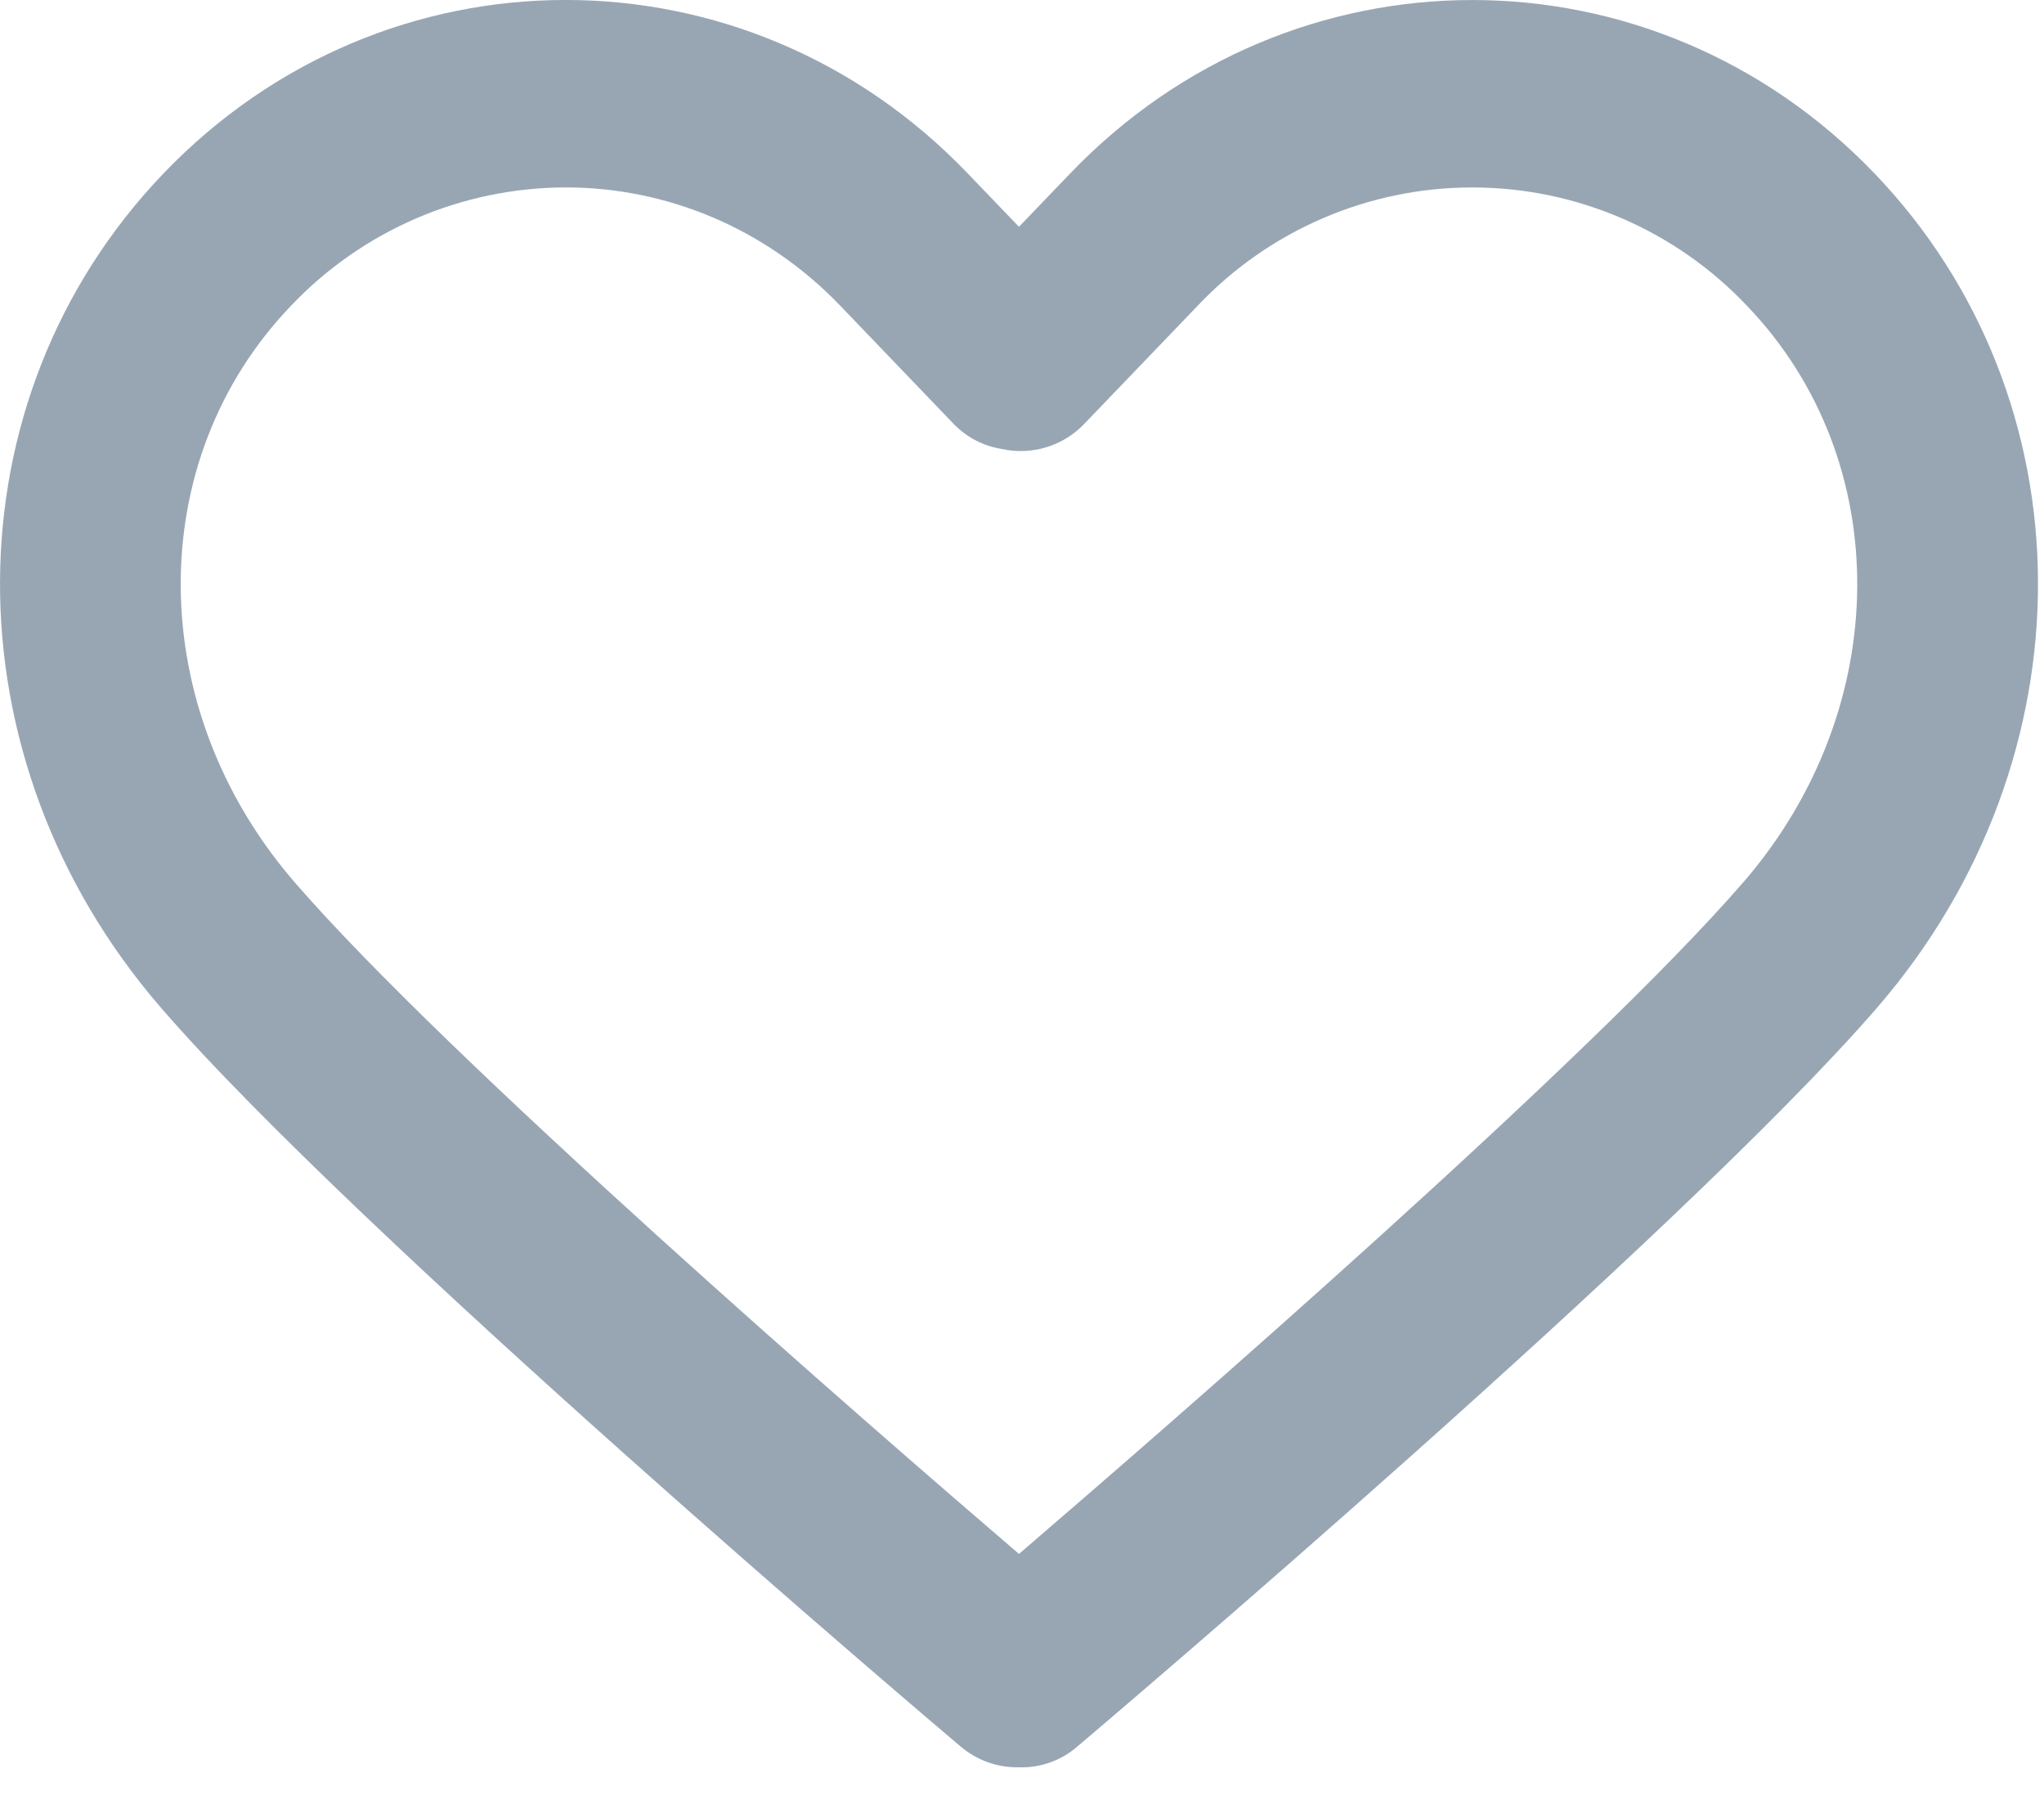
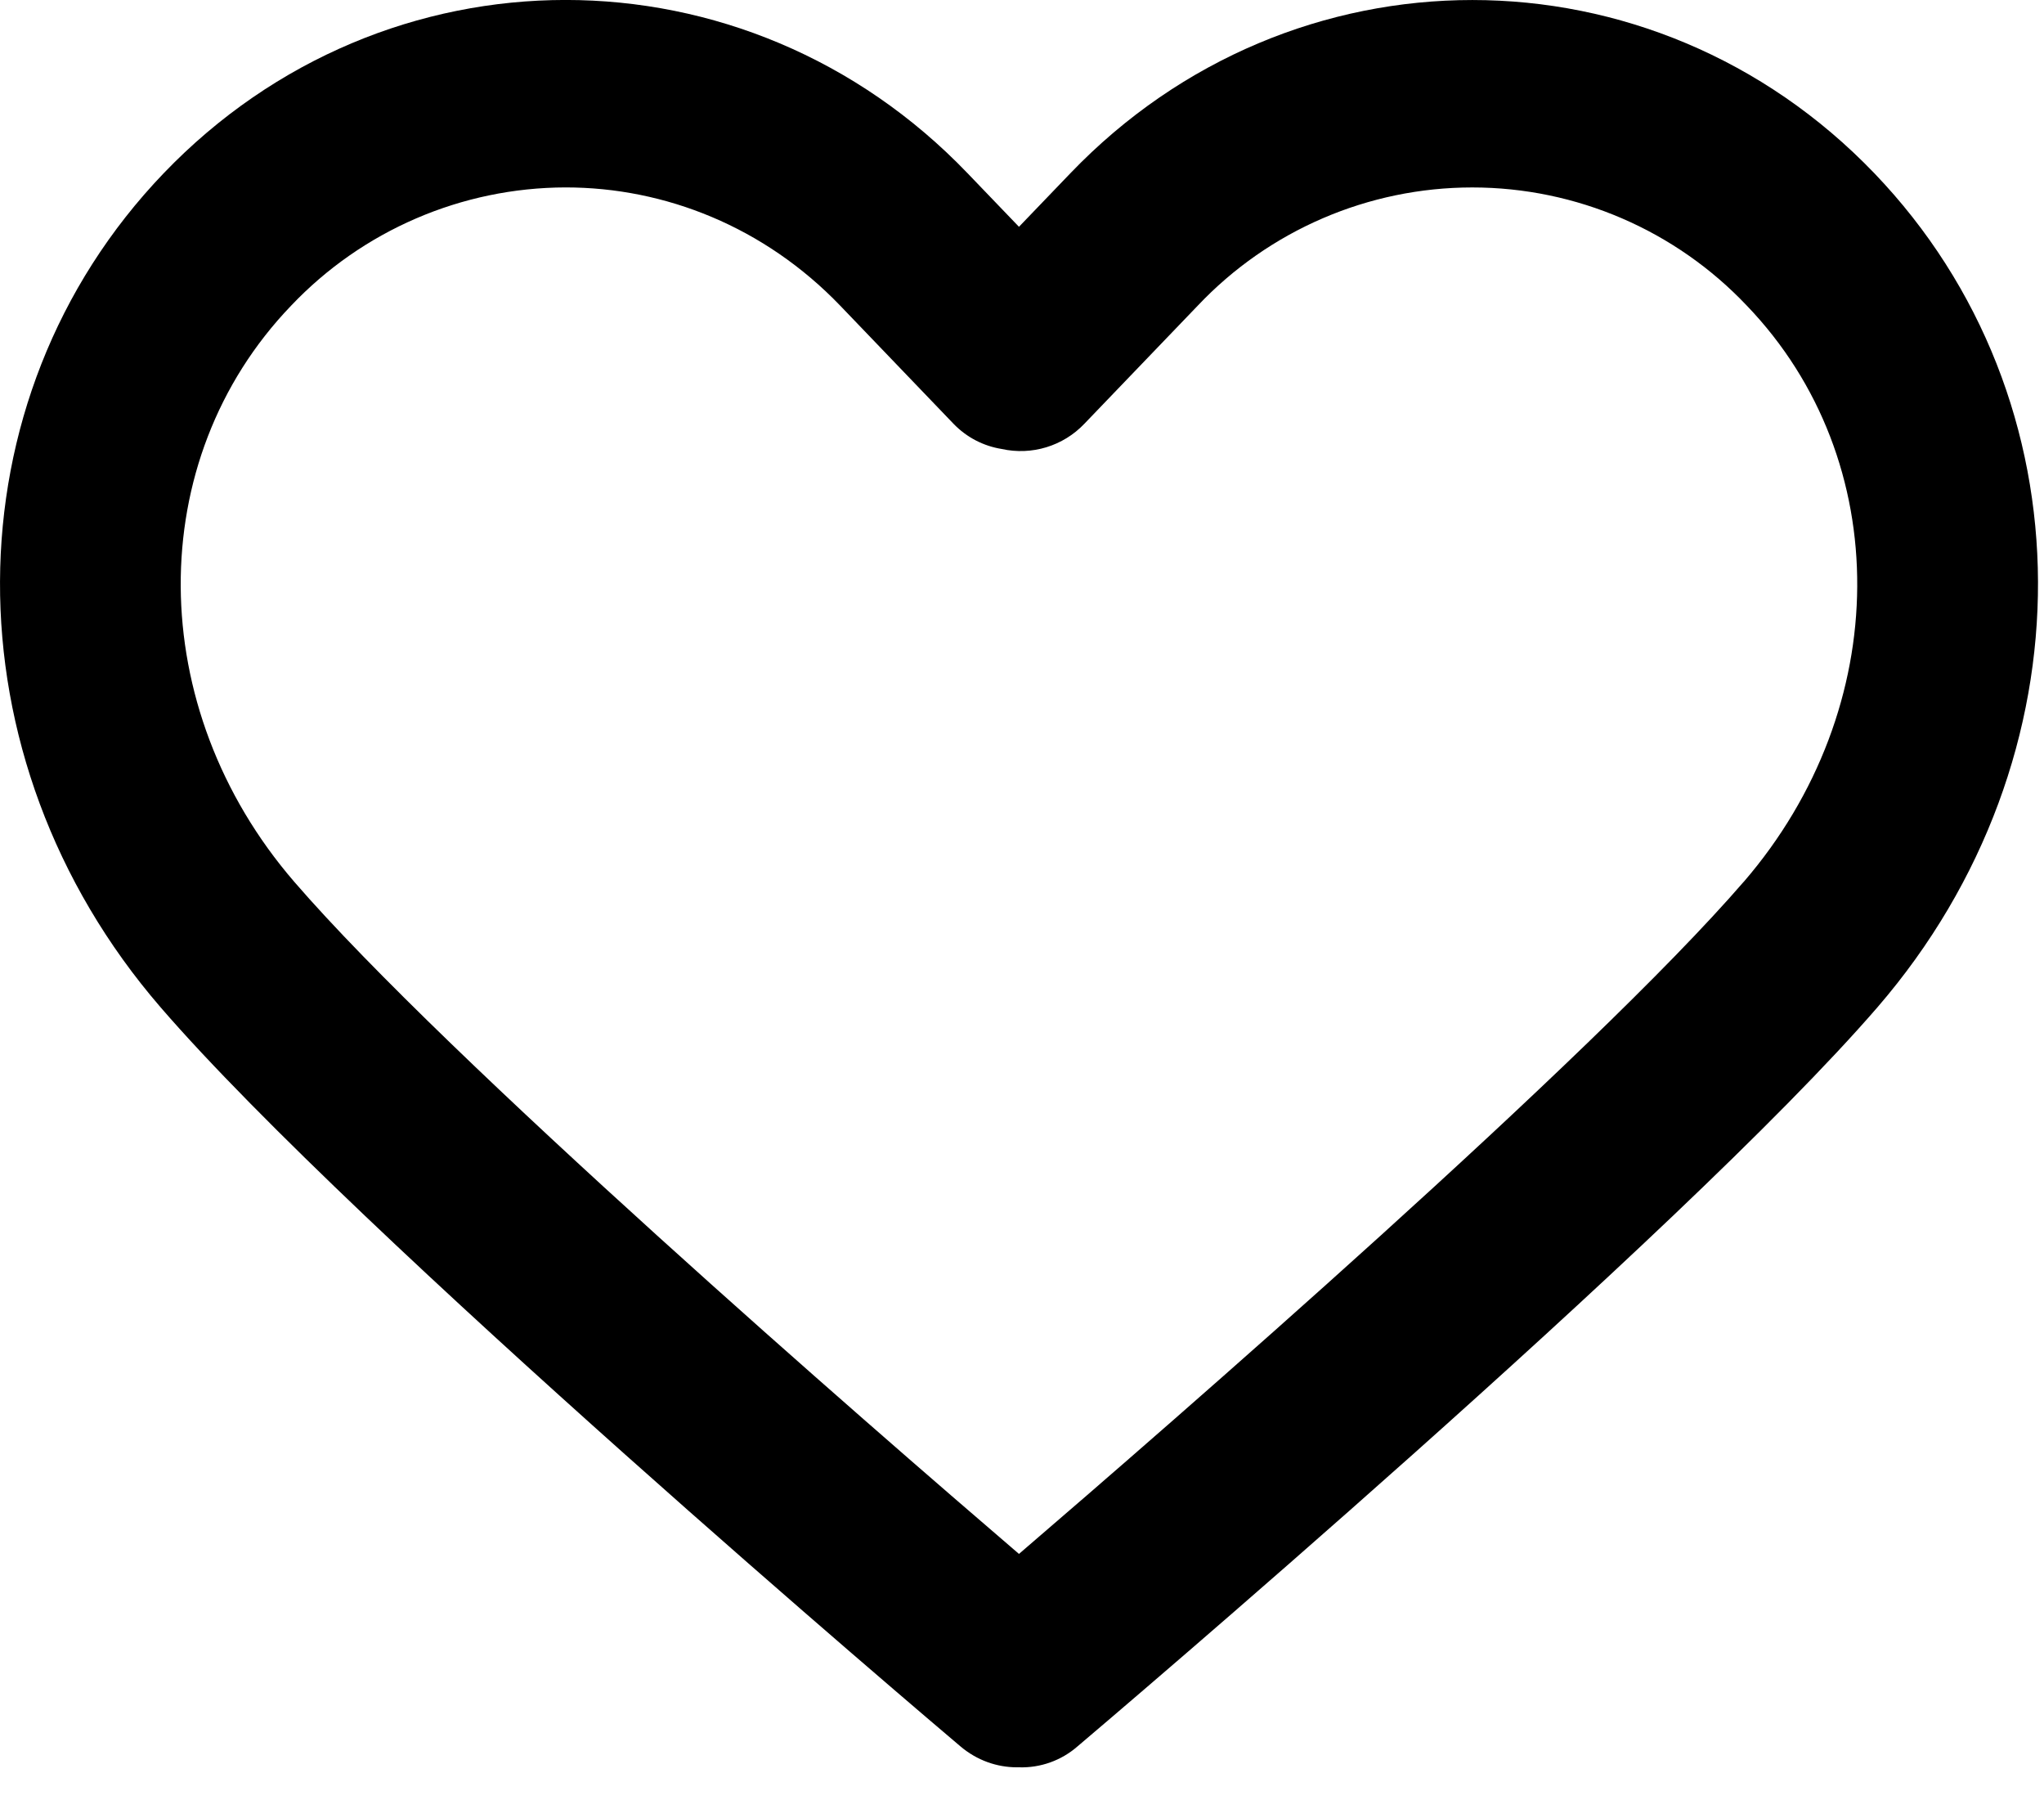
- <svg xmlns="http://www.w3.org/2000/svg" width="27" height="24" viewBox="0 0 27 24" fill="none">
-   <path d="M24.758 2.287c-2.928-3.049-7.691-3.049-10.618 0l-.68.708-.68-.708c-2.926-3.05-7.69-3.05-10.617 0C-.704 5.274-.723 10.01 2.12 13.301c2.593 3.002 10.24 9.486 10.565 9.76.22.187.485.278.749.278h.026a1.12 1.12 0 00.774-.277c.325-.275 7.973-6.76 10.567-9.761 2.843-3.292 2.824-8.027-.043-11.014zm-1.724 9.357c-2.022 2.34-7.58 7.165-9.574 8.877-1.996-1.711-7.552-6.536-9.573-8.876-1.983-2.296-2.002-5.567-.043-7.607a5.013 5.013 0 013.628-1.563c1.313 0 2.627.521 3.628 1.563l1.494 1.557c.178.185.402.296.637.334a1.16 1.16 0 001.094-.334l1.495-1.557a4.993 4.993 0 017.256 0c1.959 2.04 1.94 5.31-.042 7.607z" fill="#98A6B4" />
+ <svg xmlns="http://www.w3.org/2000/svg" width="27" height="24" viewBox="0 0 27 24">
+   <path class="bg" d="M24.757 2.287c-2.928-3.049-7.69-3.049-10.617 0l-.68.708-.68-.708c-2.927-3.05-7.69-3.05-10.617 0-2.867 2.987-2.886 7.722-.043 11.014 2.593 3.001 10.24 9.486 10.565 9.76.22.187.485.278.749.278h.025c.273.012.548-.085.775-.278.324-.274 7.973-6.759 10.566-9.76 2.843-3.292 2.824-8.027-.043-11.014z" fill="none" />
+   <path d="M24.758 2.287c-2.928-3.049-7.691-3.049-10.618 0l-.68.708-.68-.708c-2.926-3.05-7.69-3.05-10.617 0C-.704 5.274-.723 10.01 2.12 13.301c2.593 3.002 10.24 9.486 10.565 9.76.22.187.485.278.749.278h.026a1.12 1.12 0 00.774-.277c.325-.275 7.973-6.76 10.567-9.761 2.843-3.292 2.824-8.027-.043-11.014zm-1.724 9.357c-2.022 2.34-7.58 7.165-9.574 8.877-1.996-1.711-7.552-6.536-9.573-8.876-1.983-2.296-2.002-5.567-.043-7.607a5.013 5.013 0 013.628-1.563c1.313 0 2.627.521 3.628 1.563l1.494 1.557c.178.185.402.296.637.334a1.16 1.16 0 001.094-.334l1.495-1.557a4.993 4.993 0 017.256 0c1.959 2.04 1.94 5.31-.042 7.607z" />
</svg>
